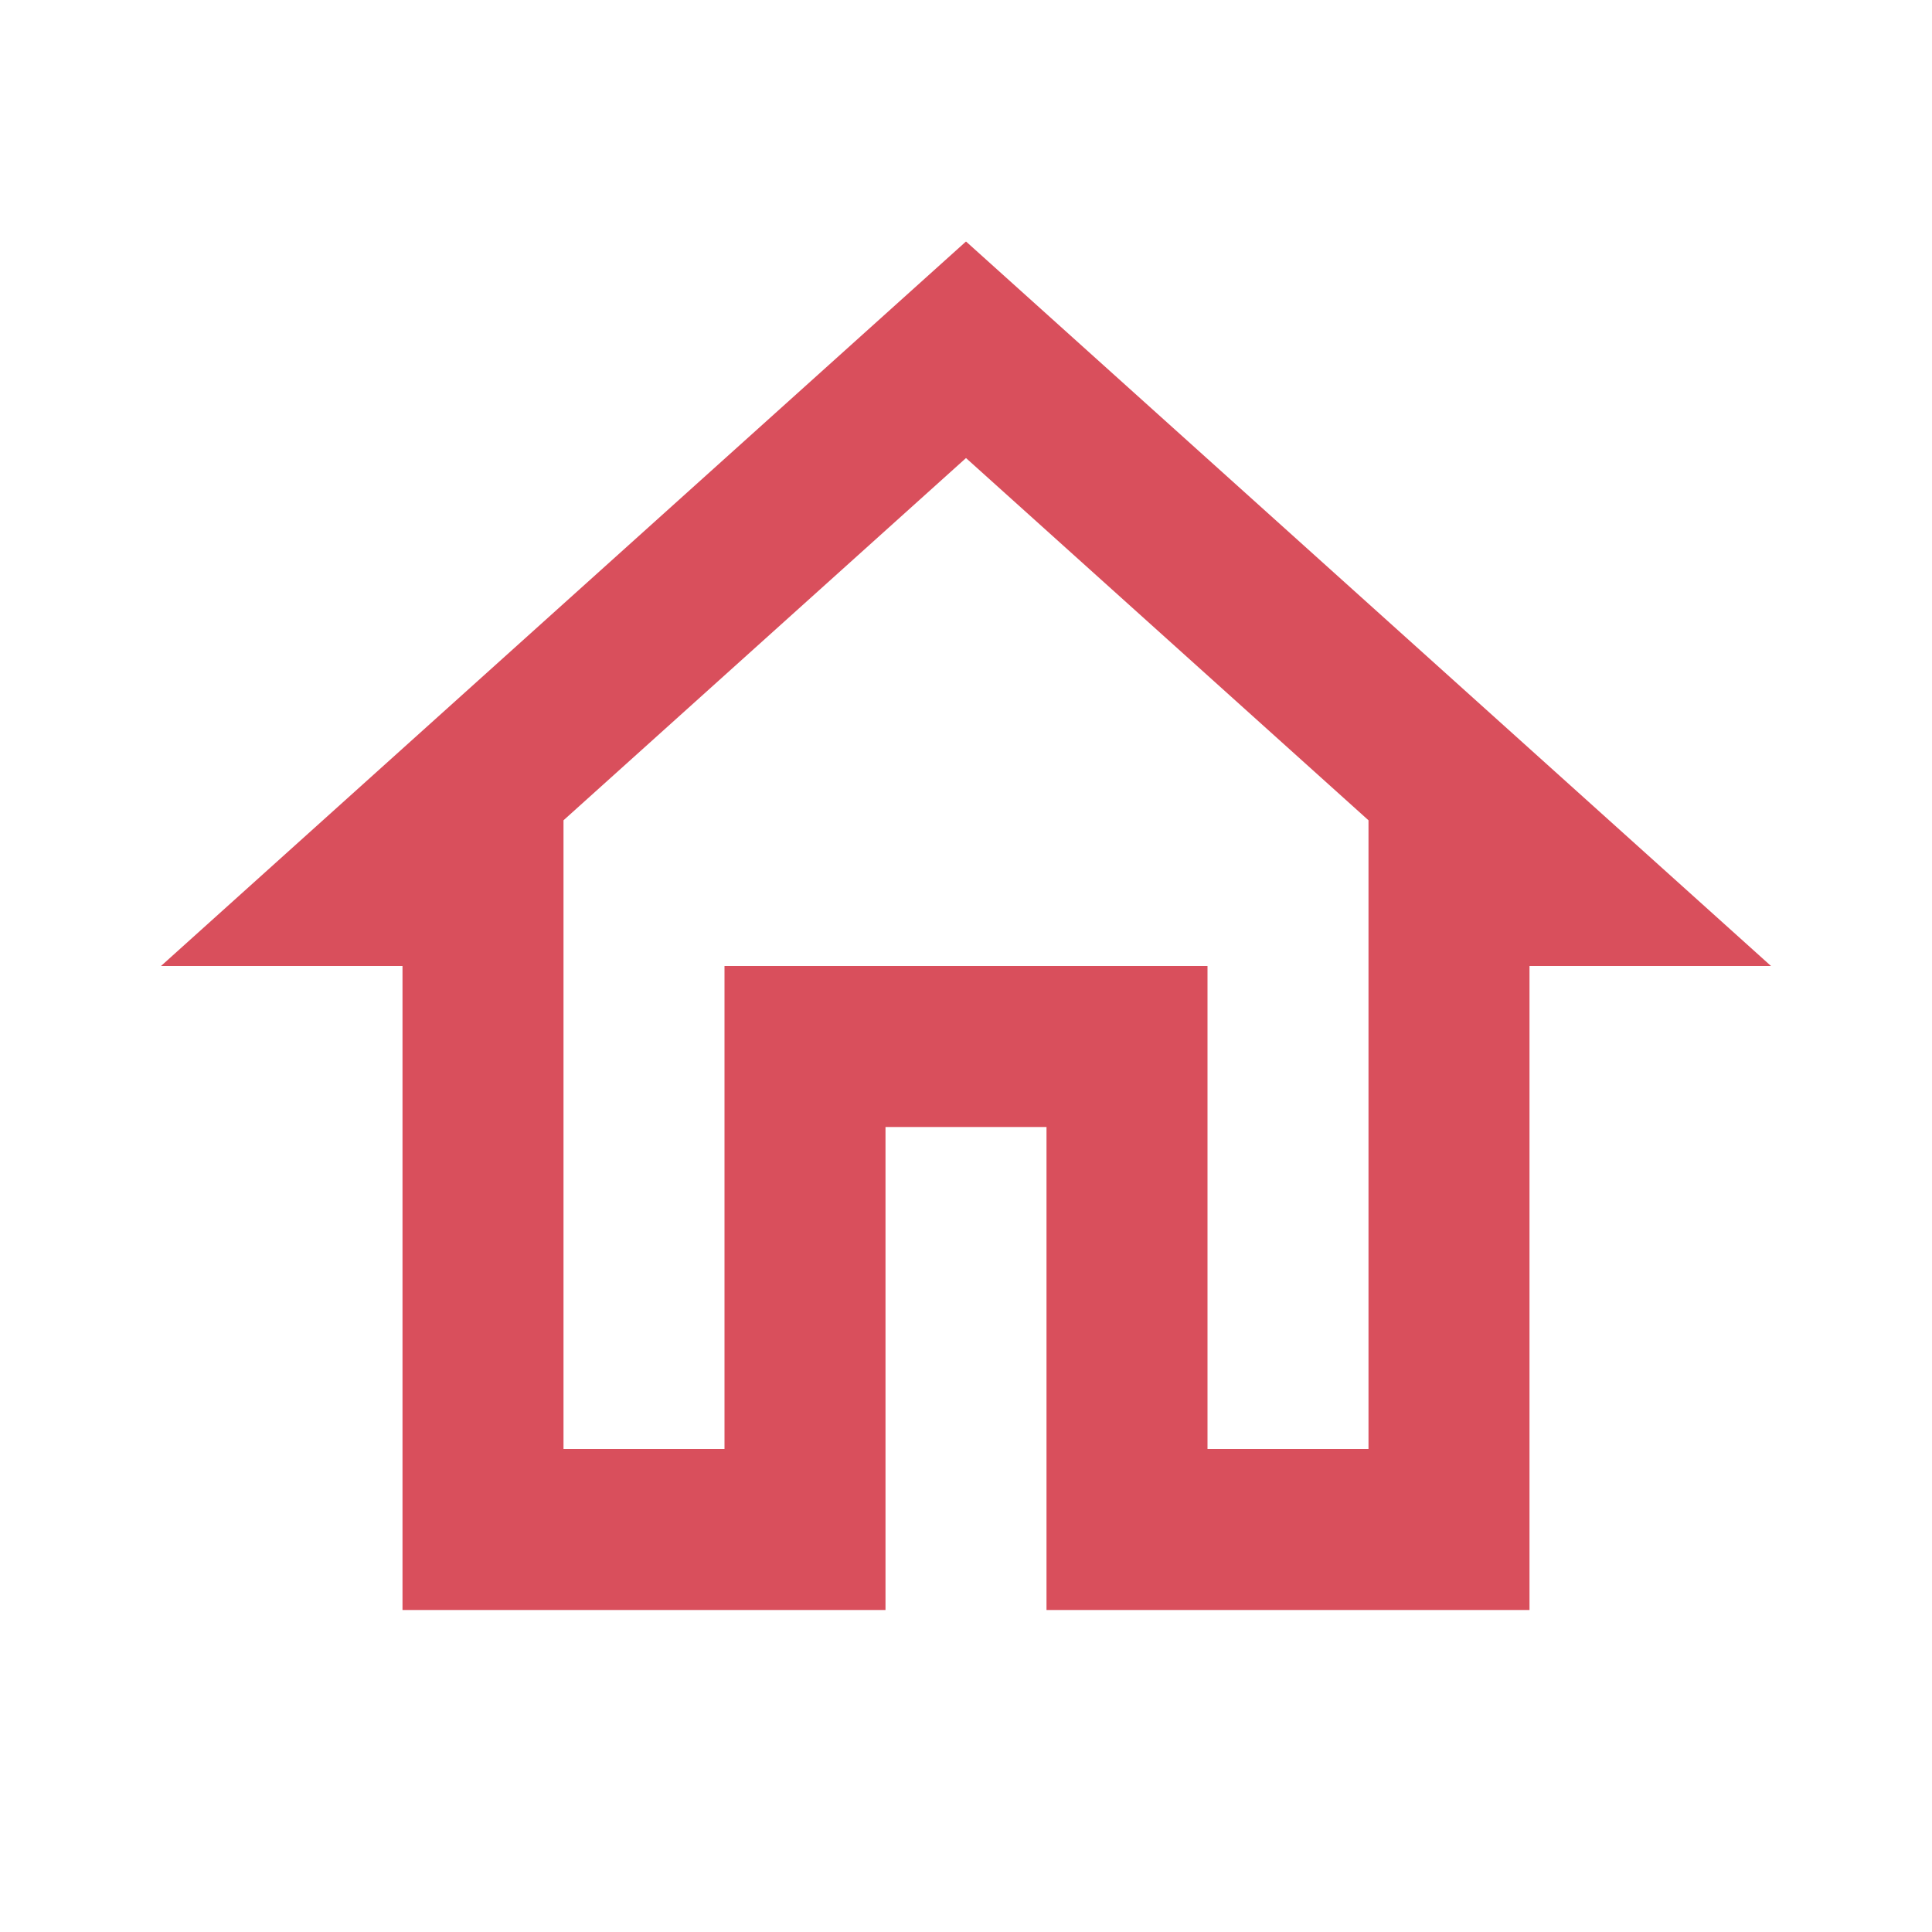
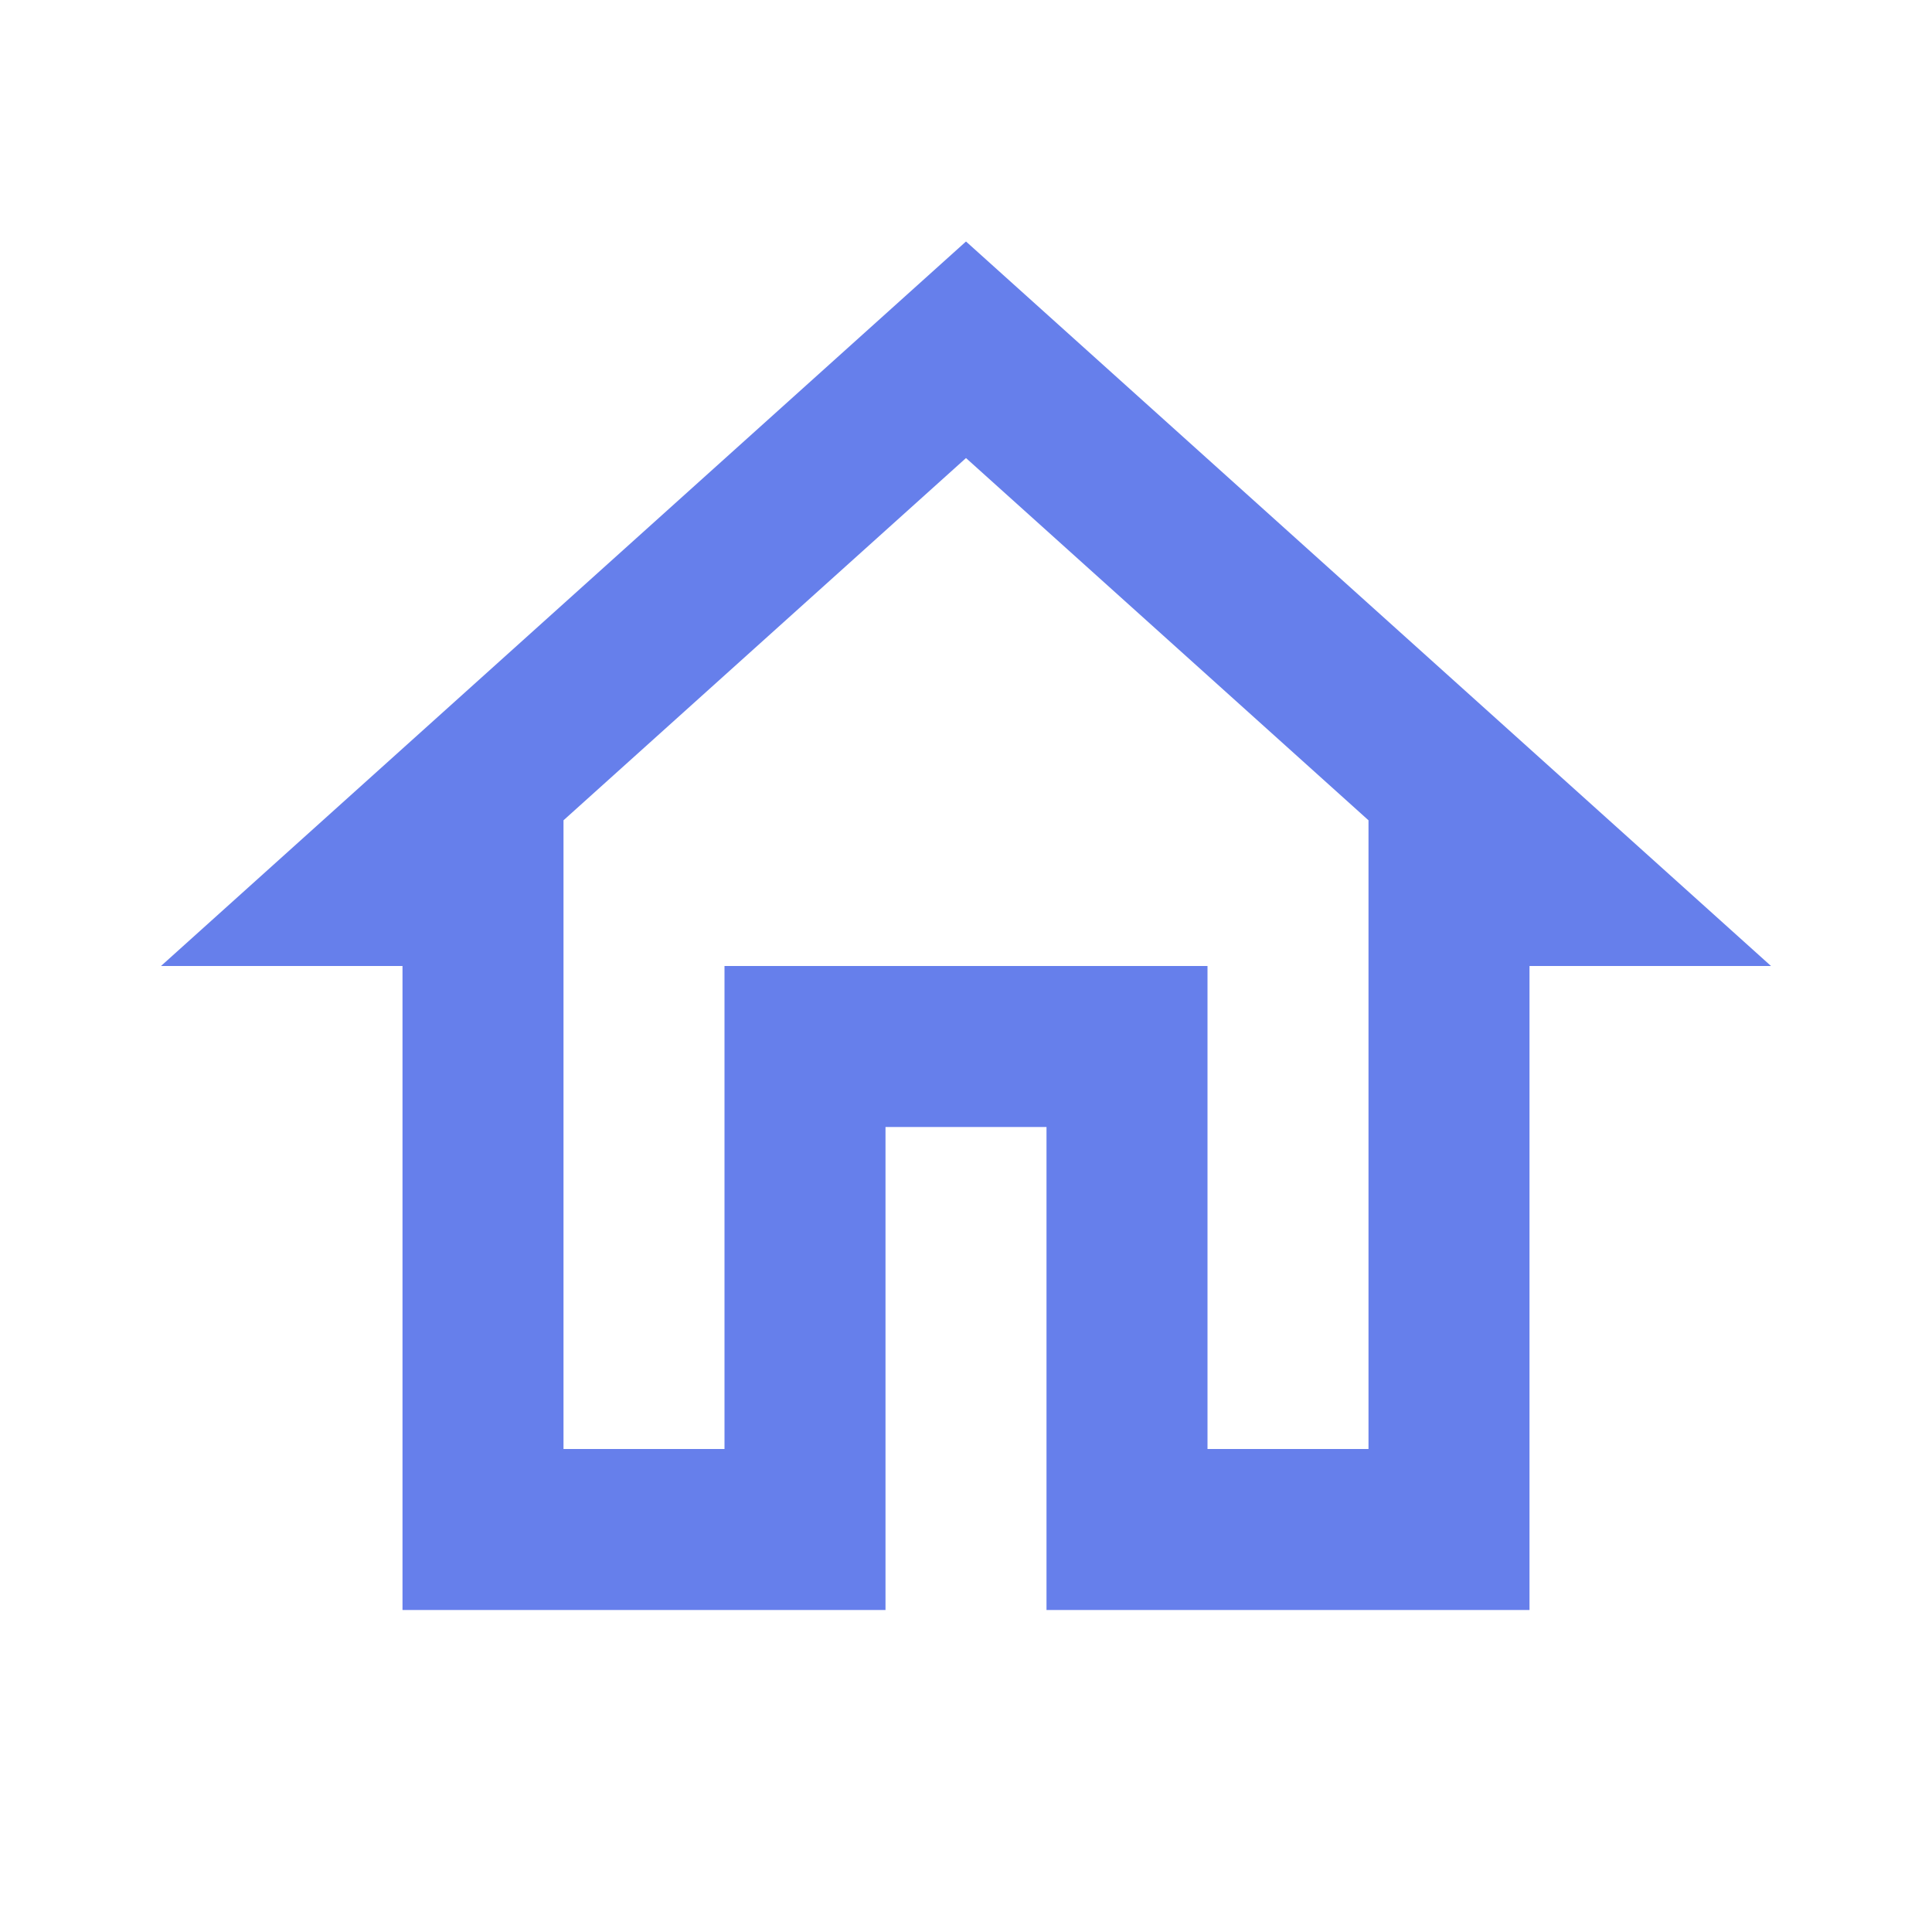
- <svg xmlns="http://www.w3.org/2000/svg" height="24px" viewBox="0 0 24 24" width="24px" fill="#d94f5c">
+ <svg xmlns="http://www.w3.org/2000/svg" height="24px" viewBox="0 0 24 24" width="24px" fill="#667feb">
  <path d="M0 0h24v24H0V0z" fill="none" />
  <path d="M12 5.69l5 4.5V18h-2v-6H9v6H7v-7.81l5-4.5M12 3L2 12h3v8h6v-6h2v6h6v-8h3L12 3z" />
</svg>
